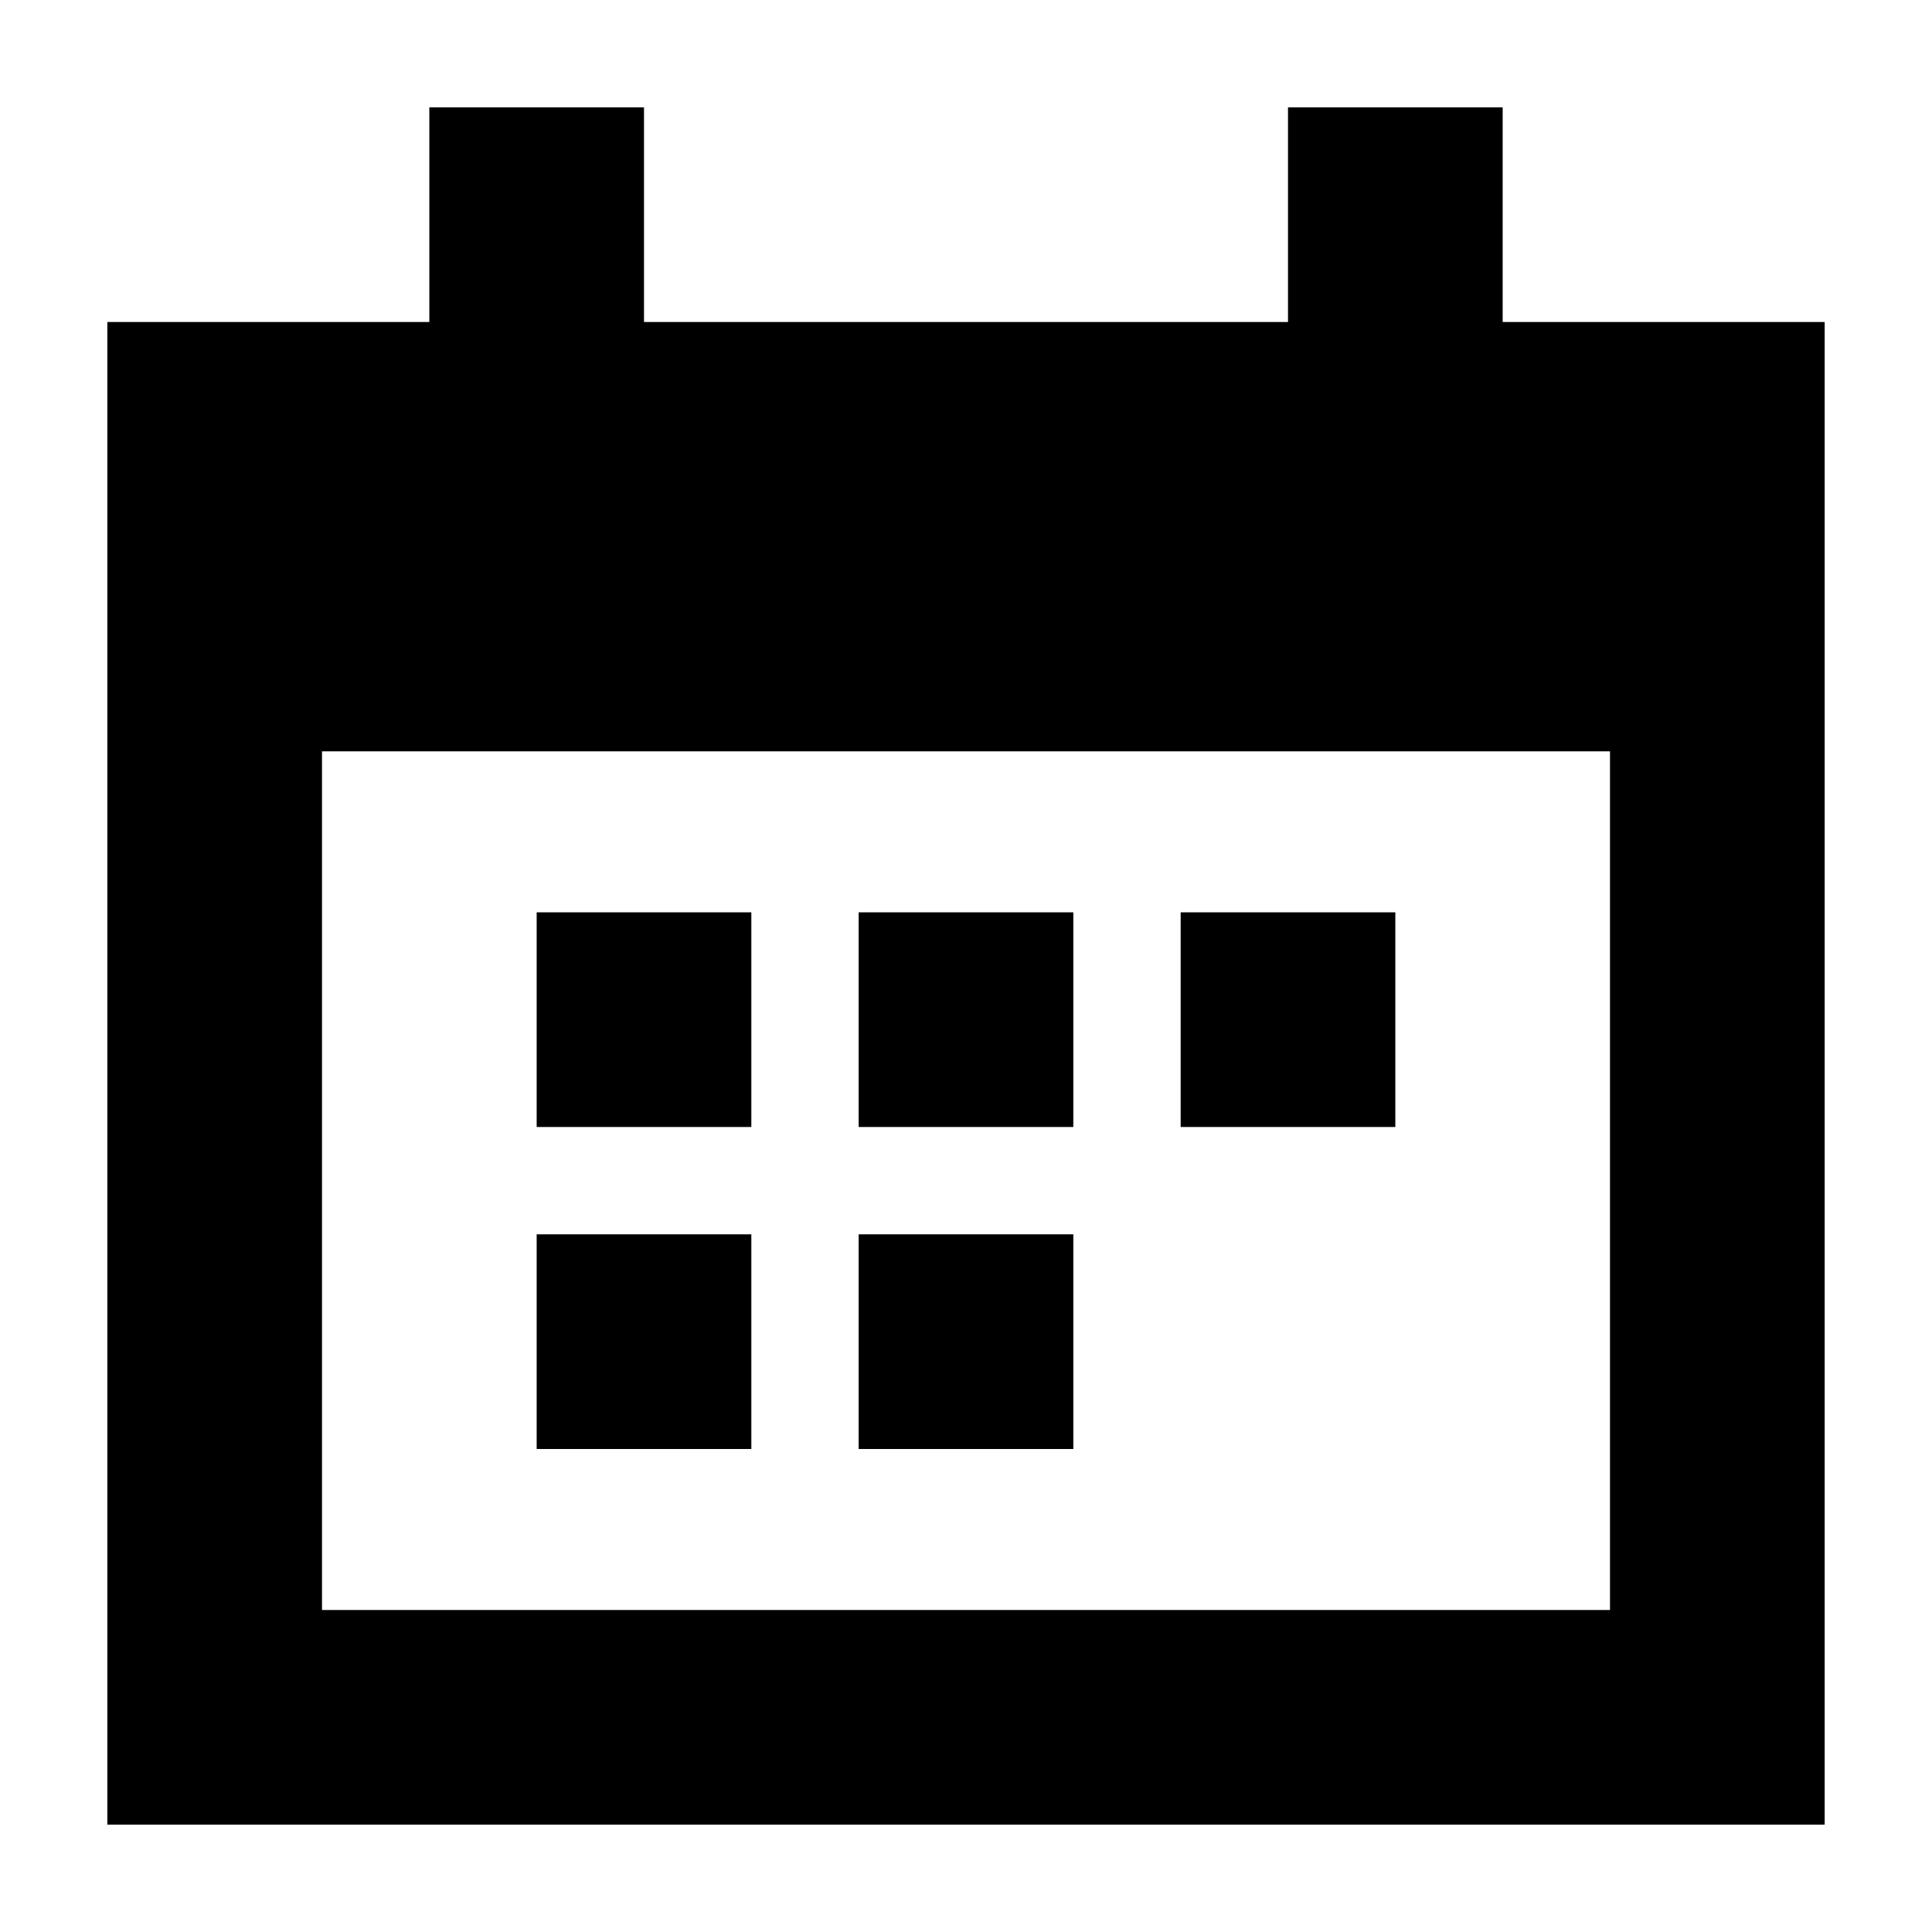
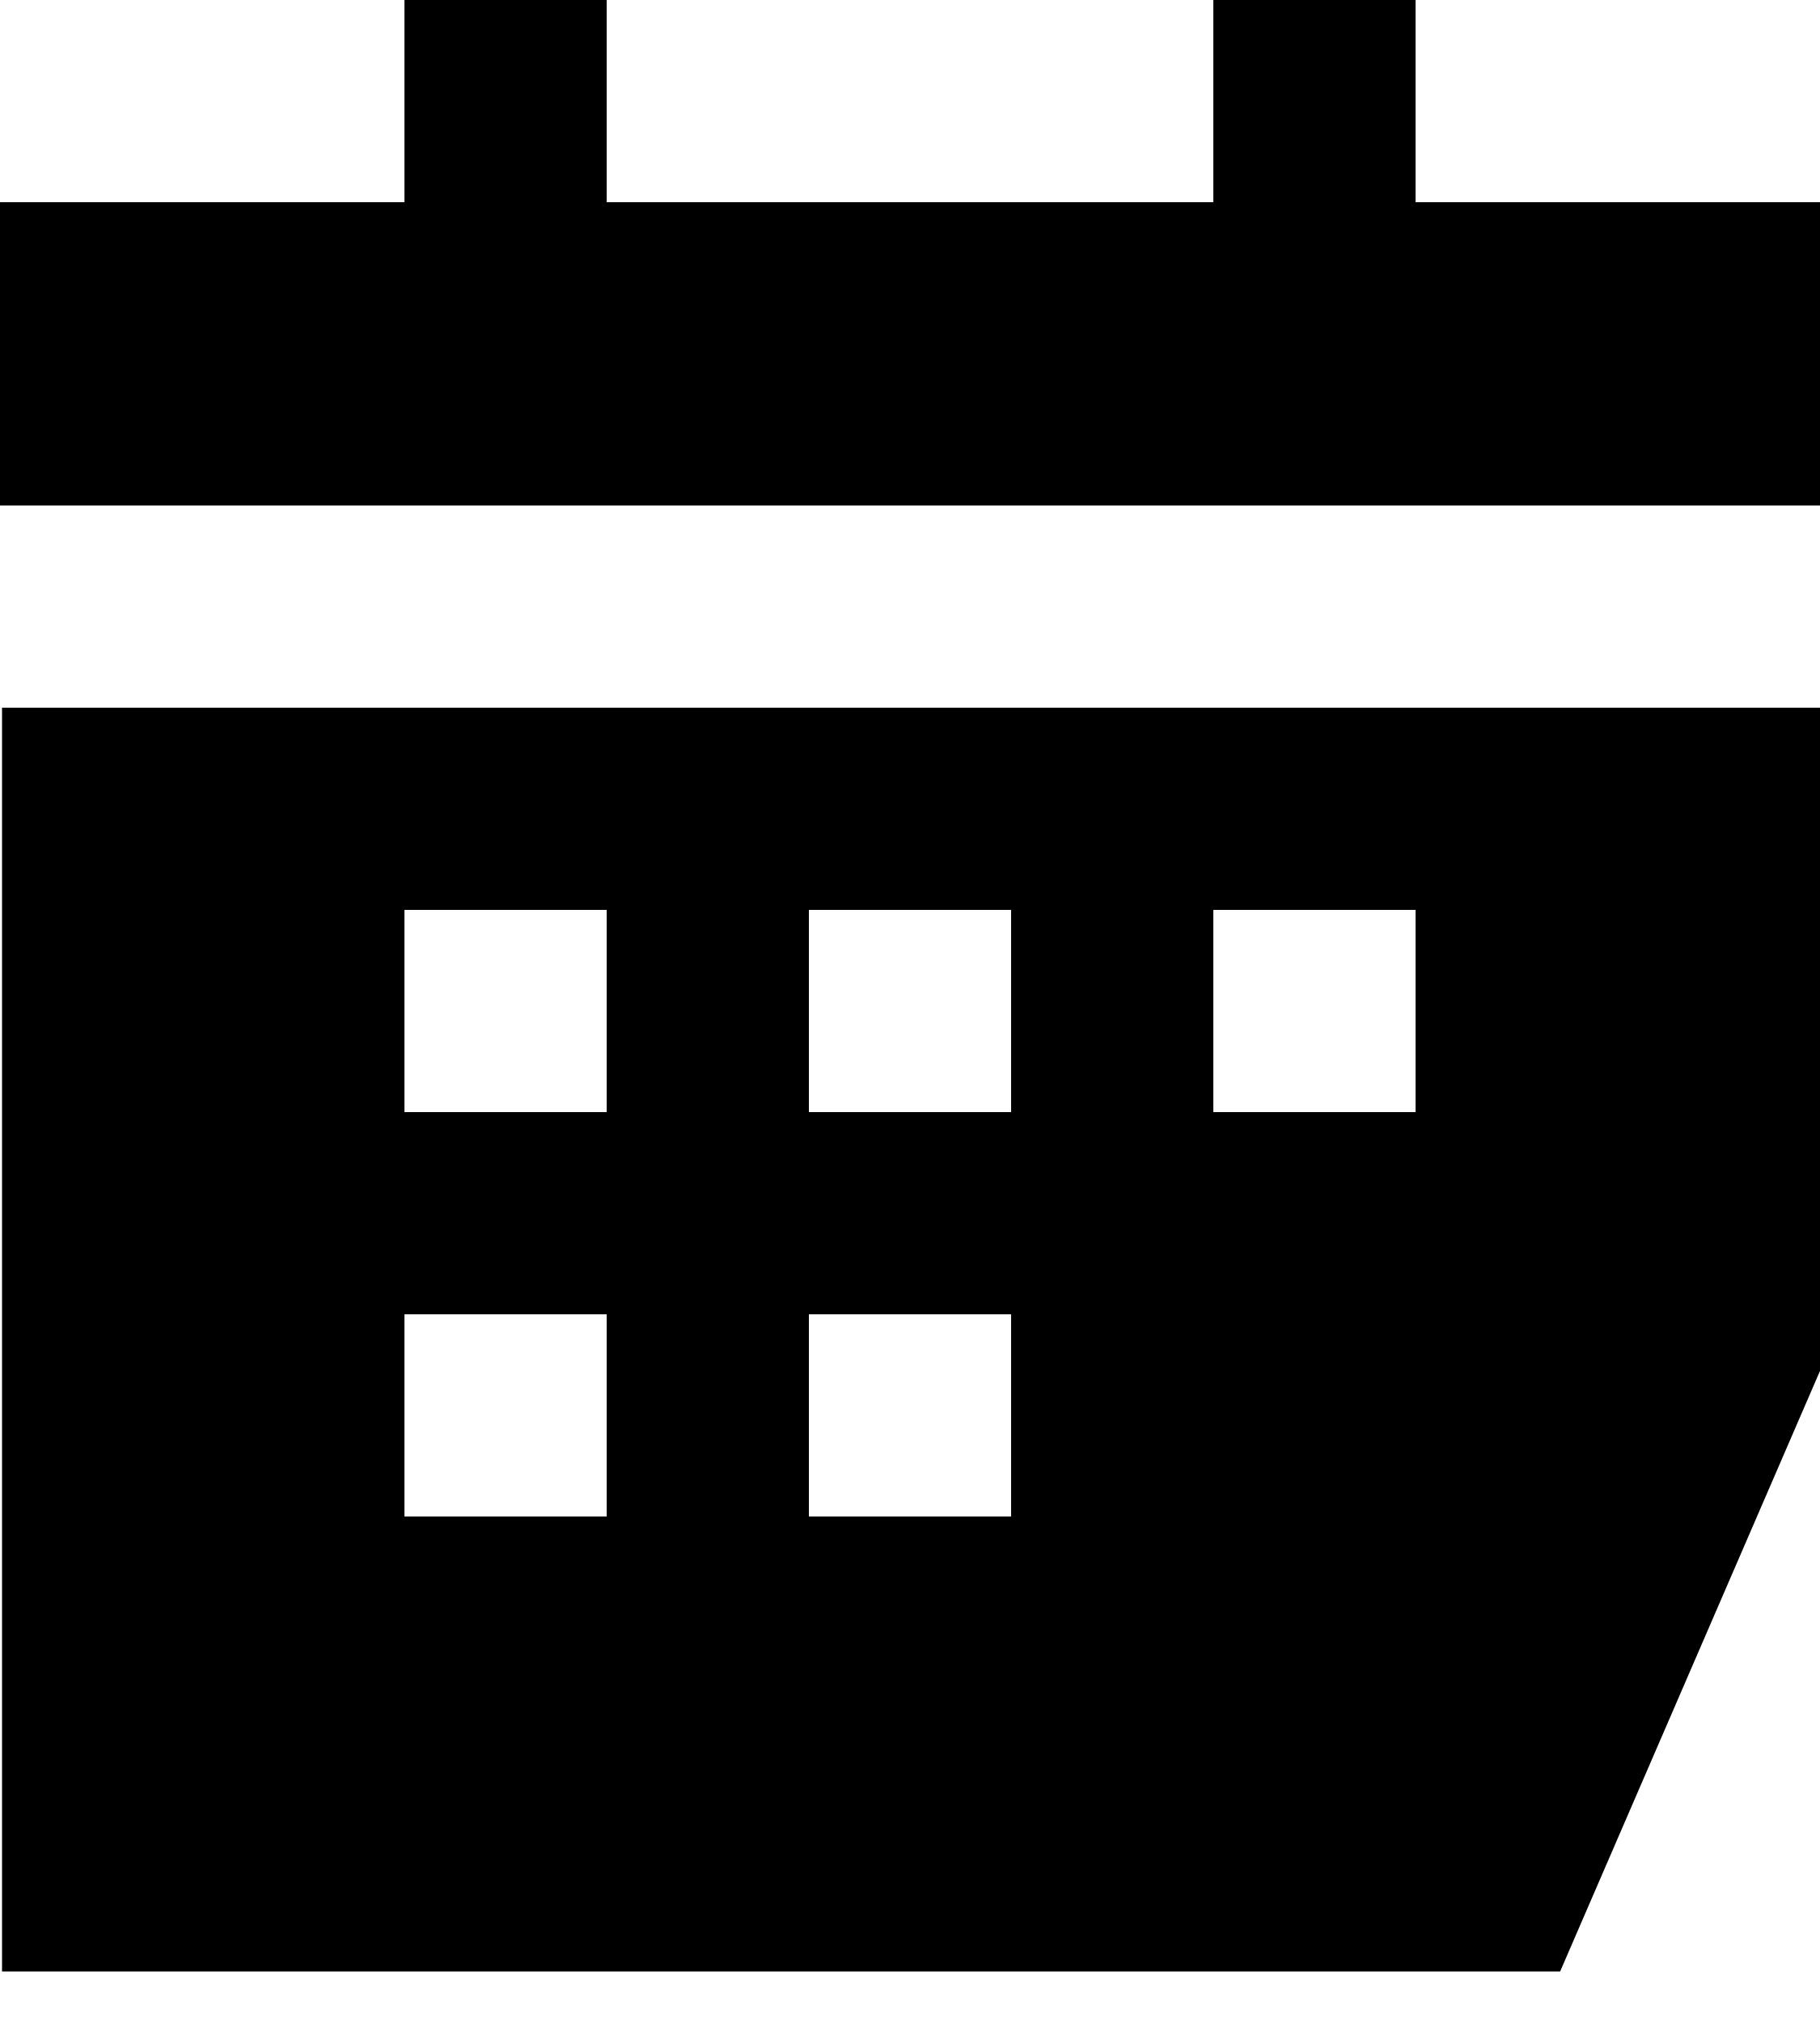
- <svg xmlns="http://www.w3.org/2000/svg" viewBox="0 0 36 36">
-   <path d="M28 6V2h-4v4H12V2H8v4H2v28h32V6zm2 24H6V14h24z" />
-   <path d="M10 17h4v4h-4zm6 0h4v4h-4zm6 0h4v4h-4zm-12 6h4v4h-4zm6 0h4v4h-4z" />
+ <svg xmlns="http://www.w3.org/2000/svg" width="18" height="20" viewBox="0 0 18 20" fill="none">
+   <path d="M14 0V2H18V5H0V2H4V0H6V2H12V0H14Z" fill="black" />
+   <path fill-rule="evenodd" clip-rule="evenodd" d="M0.02 19.5V7H18V13.56L15.43 19.5H0.02ZM4 15H6V13H4V15ZM4 11H6V9H4V11ZM8 15H10V13H8V15ZM8 11H10V9H8V11ZM12 11H14V9H12V11Z" fill="black" />
</svg>
